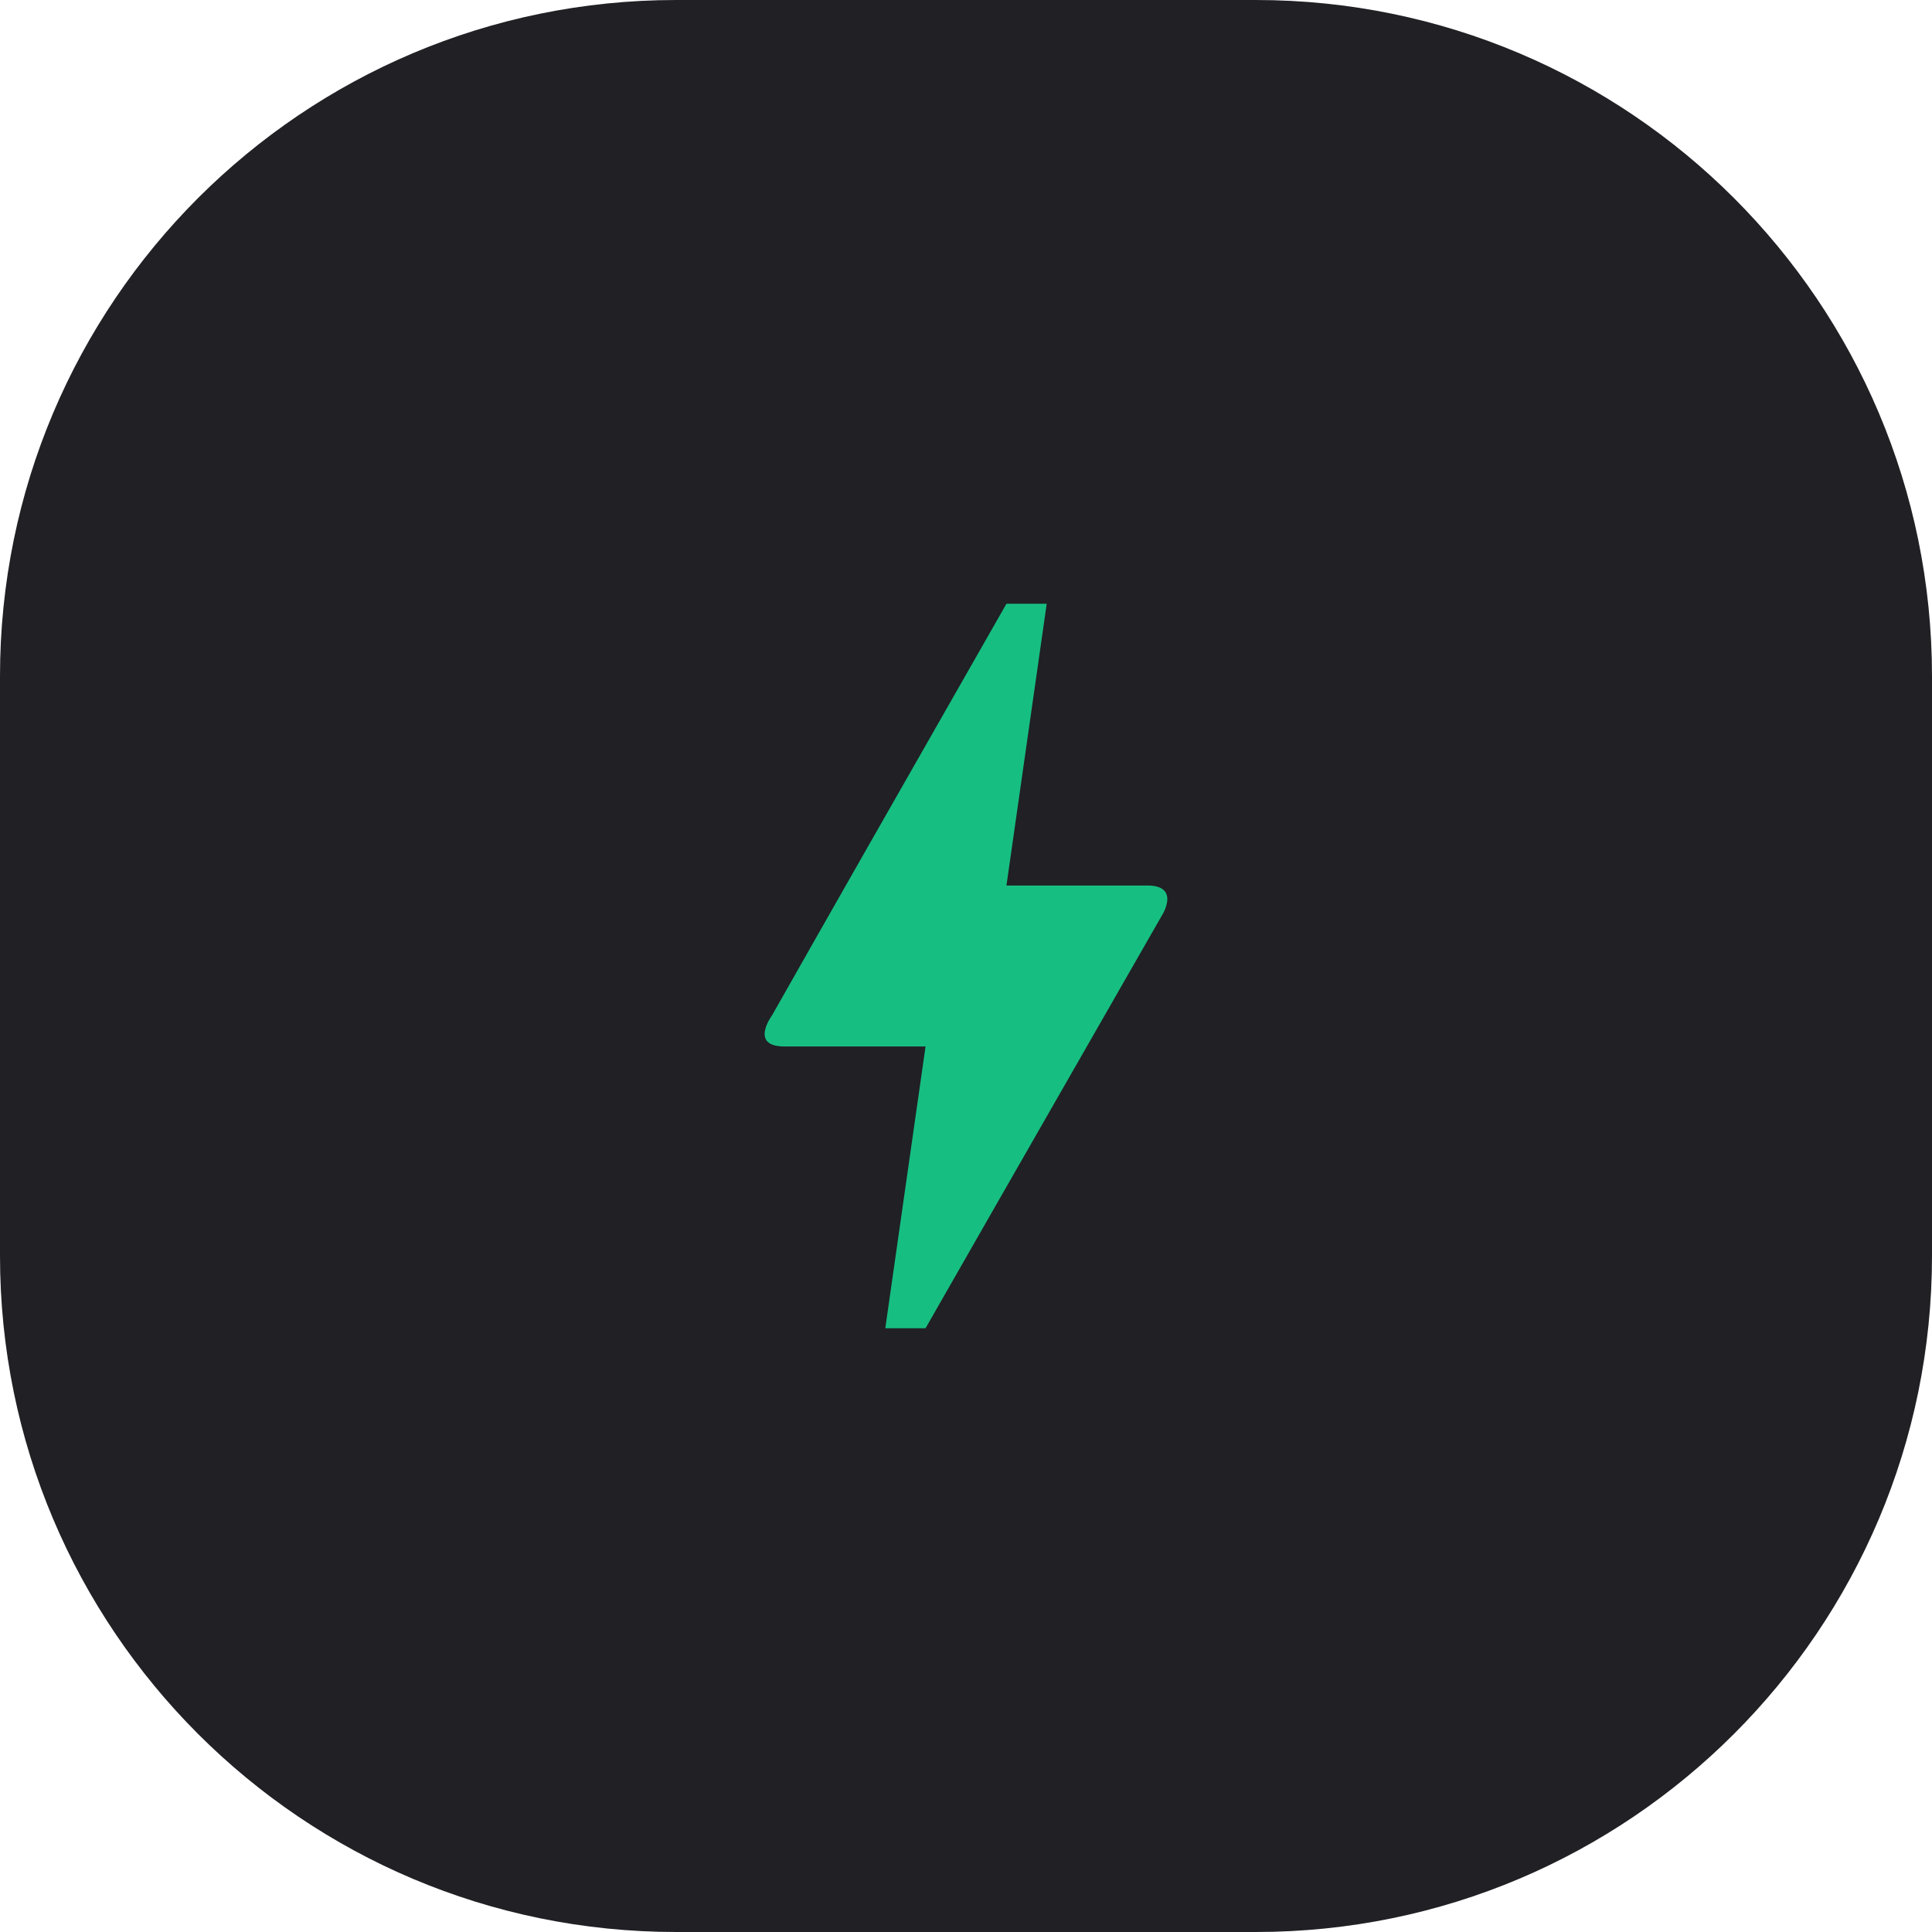
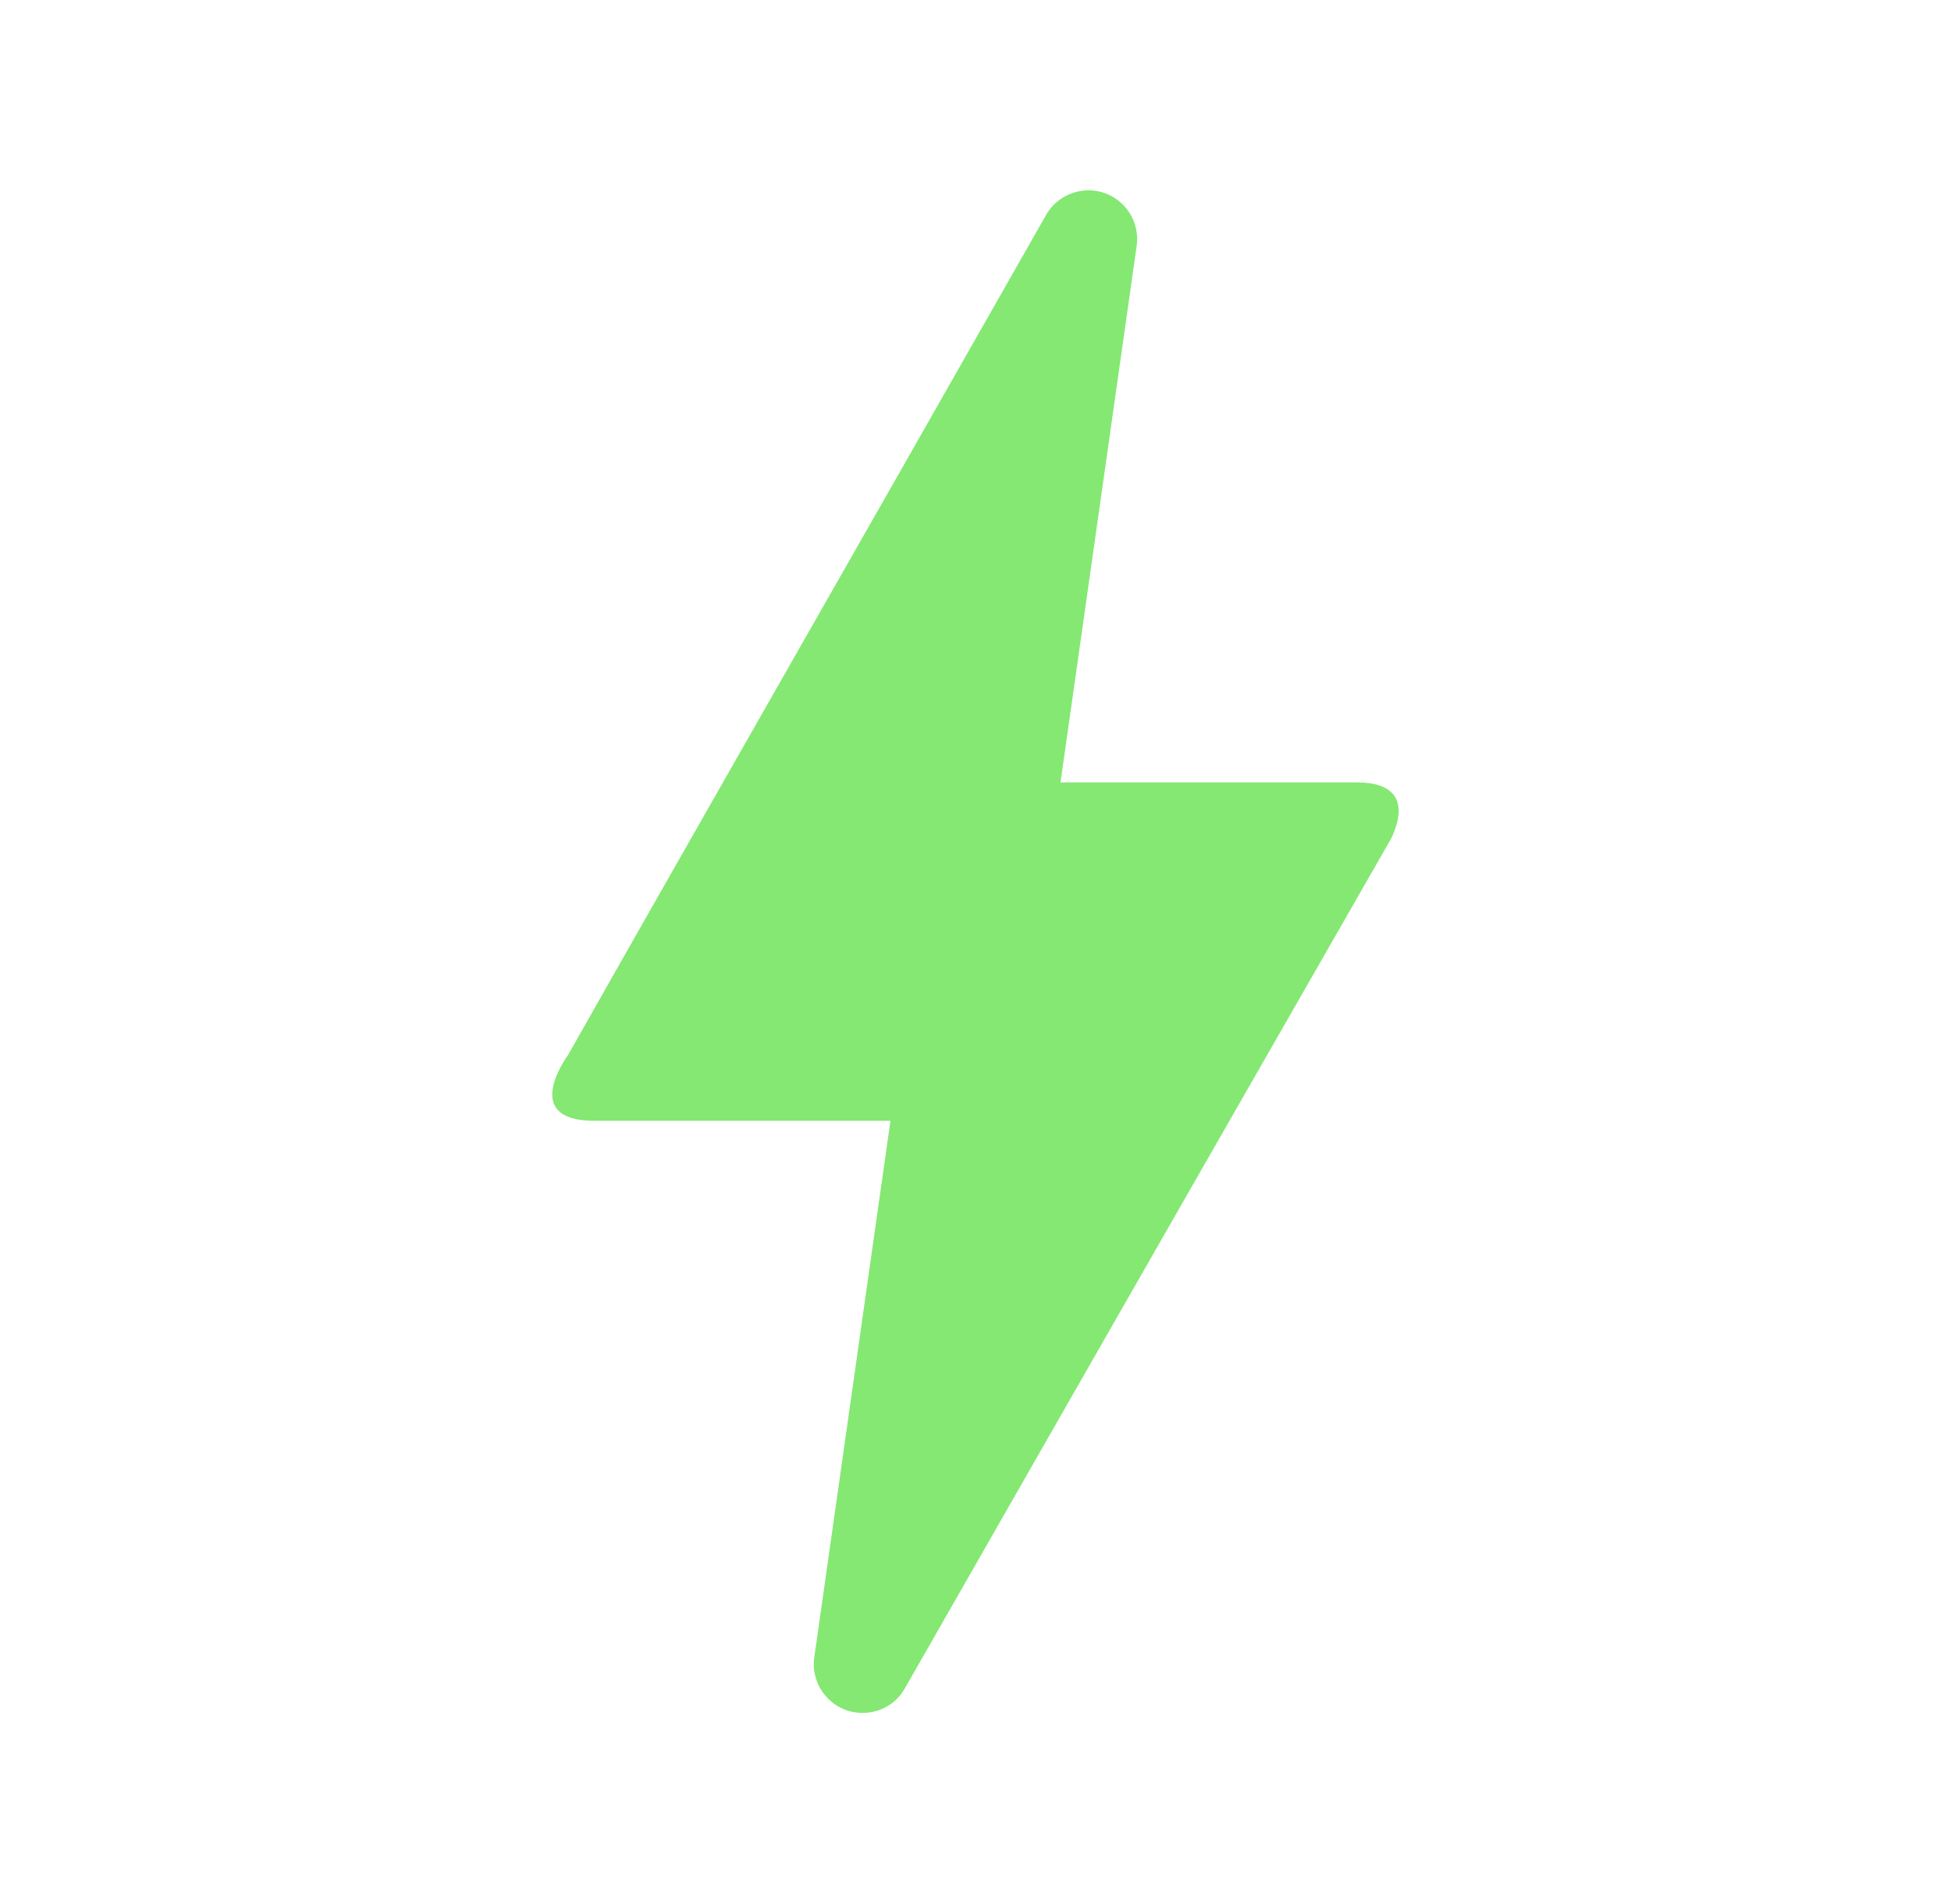
- <svg xmlns="http://www.w3.org/2000/svg" width="80" height="80" viewBox="0 0 80 80" fill="none">
-   <rect width="80" height="80" rx="28" fill="#202025" />
-   <path d="M38.325 55H36.658L38.325 43.333H32.492C31.025 43.333 31.942 42.083 31.975 42.033C34.125 38.233 37.358 32.567 41.675 25H43.342L41.675 36.667H47.525C48.192 36.667 48.558 36.983 48.192 37.767C41.608 49.25 38.325 55 38.325 55Z" fill="#16BF81" />
+ <svg xmlns="http://www.w3.org/2000/svg" width="41" height="40" viewBox="0 0 41 40" fill="none">
+   <g id="icon_assets/PC">
+     <path id="Vector" d="M18.126 36C17.504 36 17.024 35.449 17.113 34.827L18.713 23.556H12.491C10.926 23.556 11.904 22.222 11.94 22.169C14.18 18.204 17.54 12.338 21.984 4.516C22.162 4.196 22.517 4 22.873 4C23.495 4 23.975 4.551 23.886 5.173L22.286 16.444H28.526C29.238 16.444 29.629 16.782 29.238 17.618C23.389 27.822 19.993 33.778 19.015 35.484C18.837 35.804 18.5 36 18.126 36Z" fill="#84E873" />
+   </g>
</svg>
